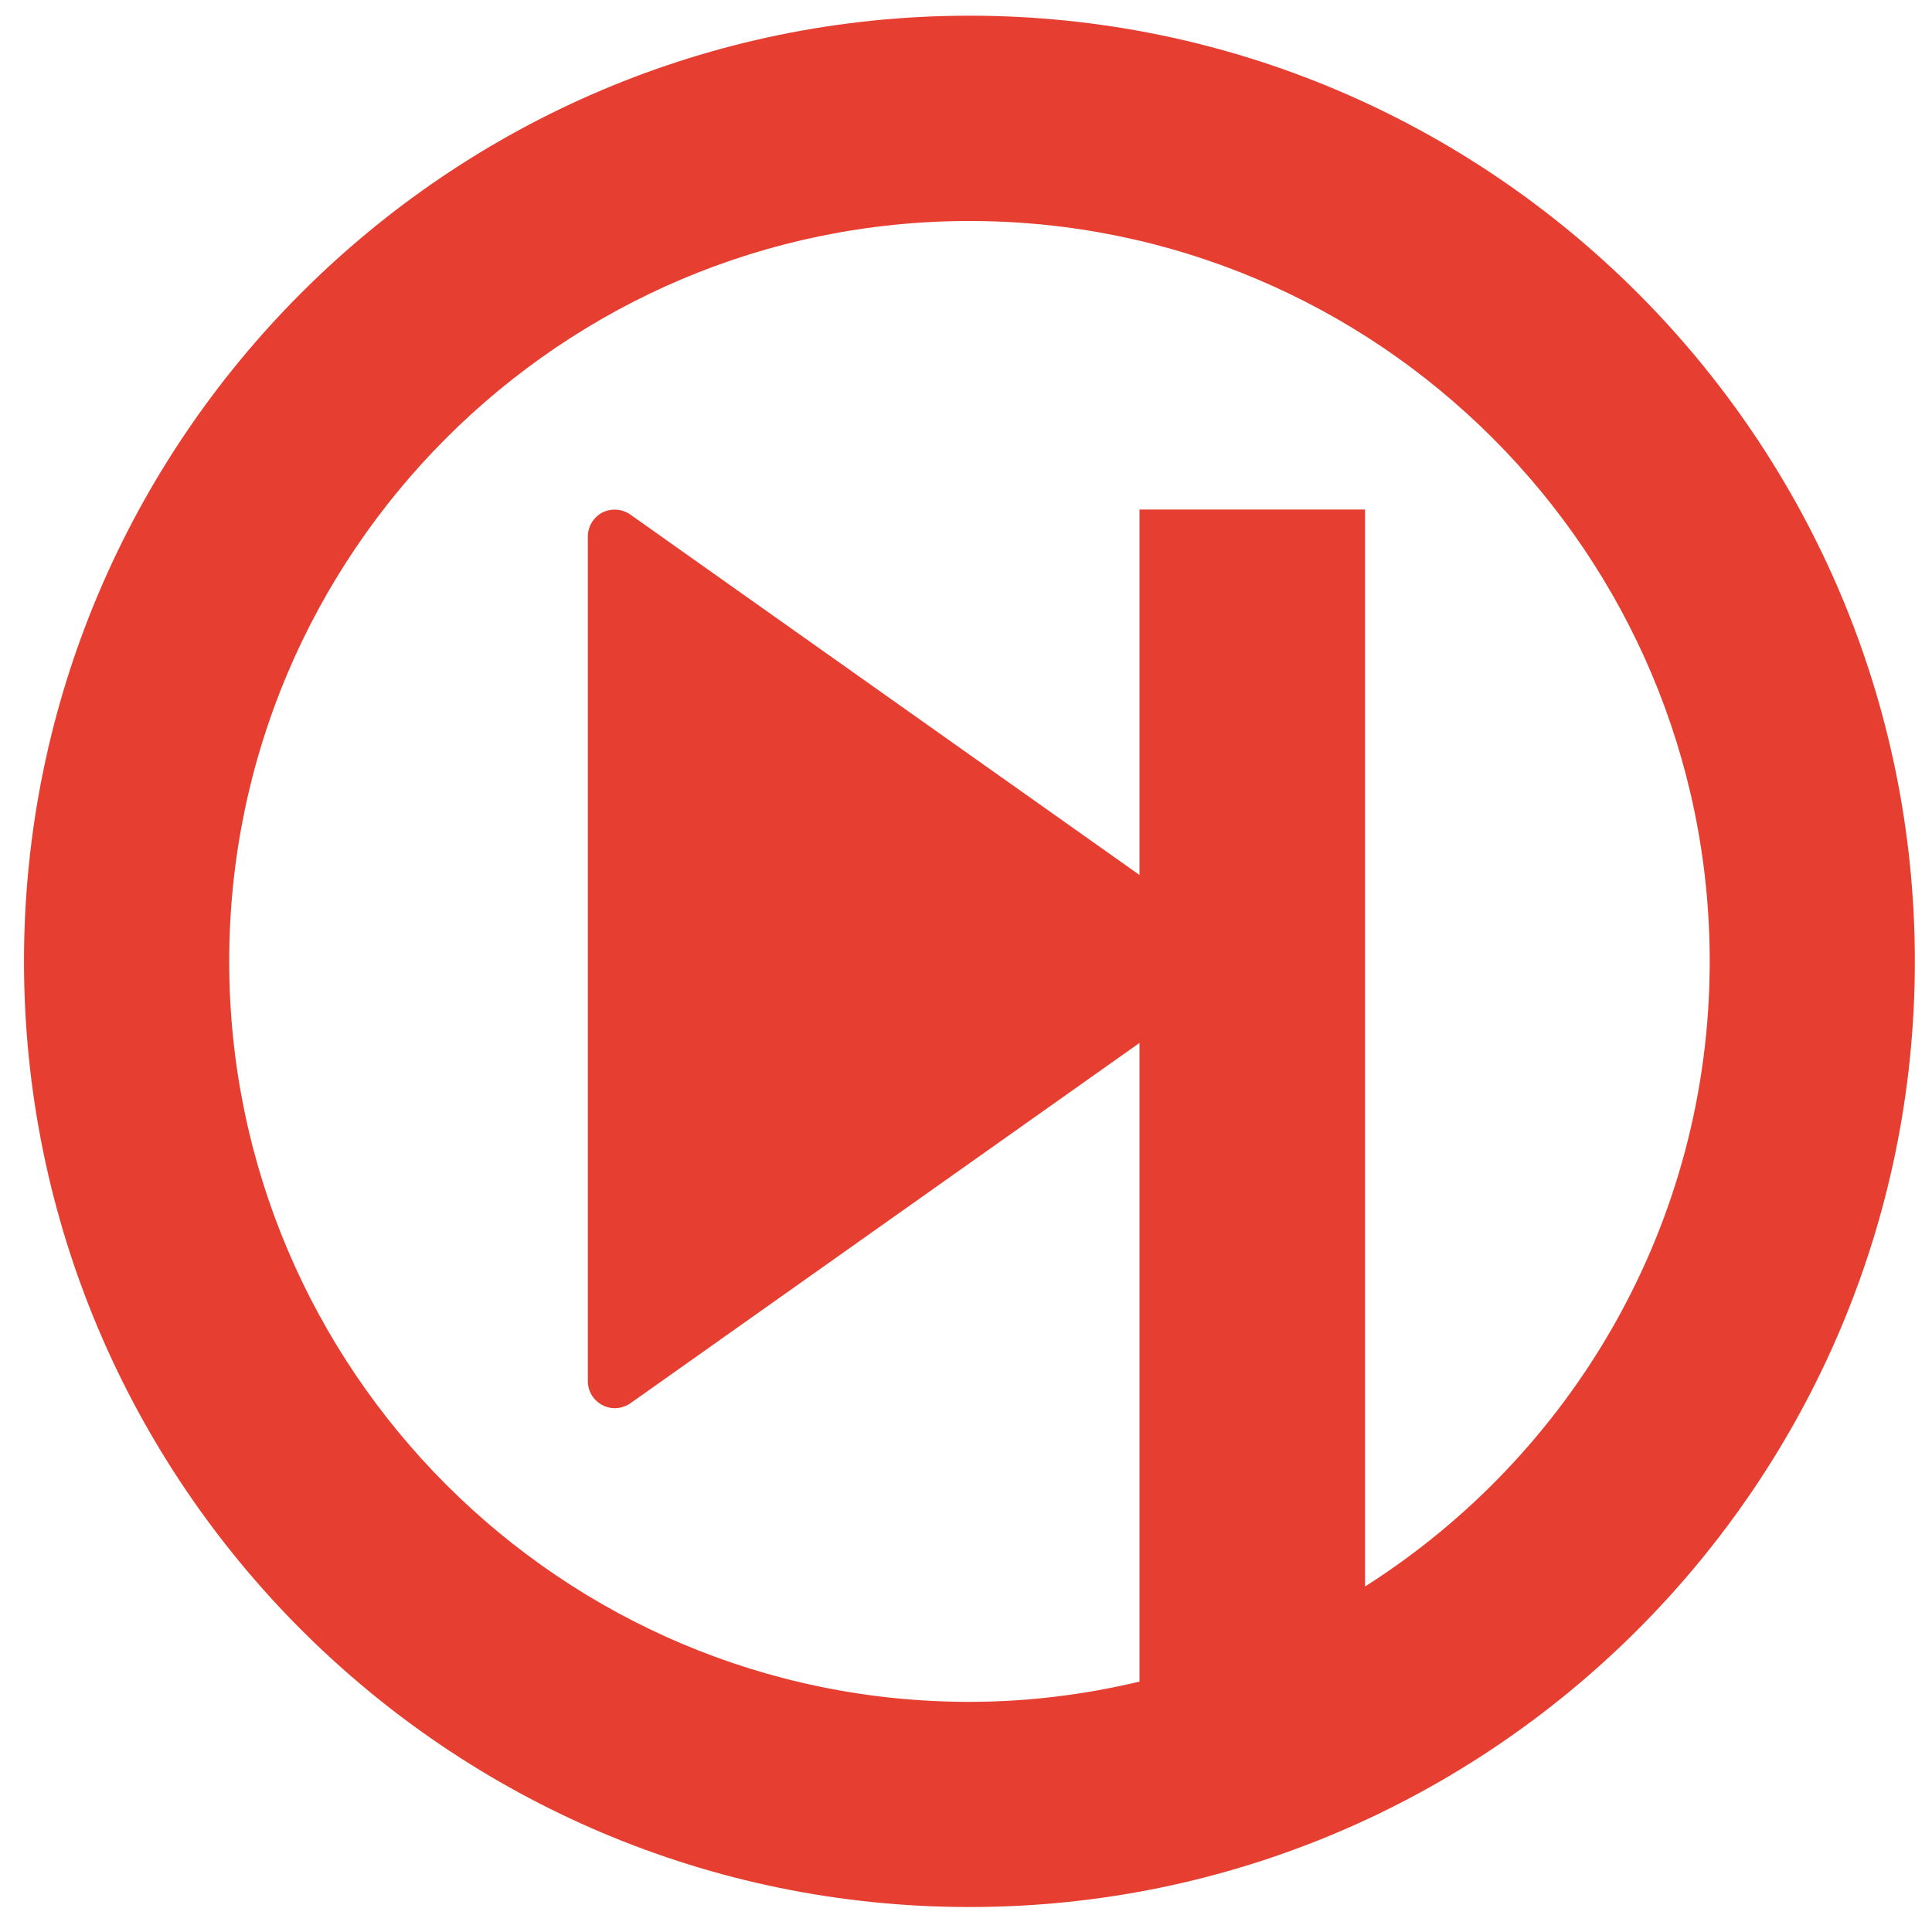
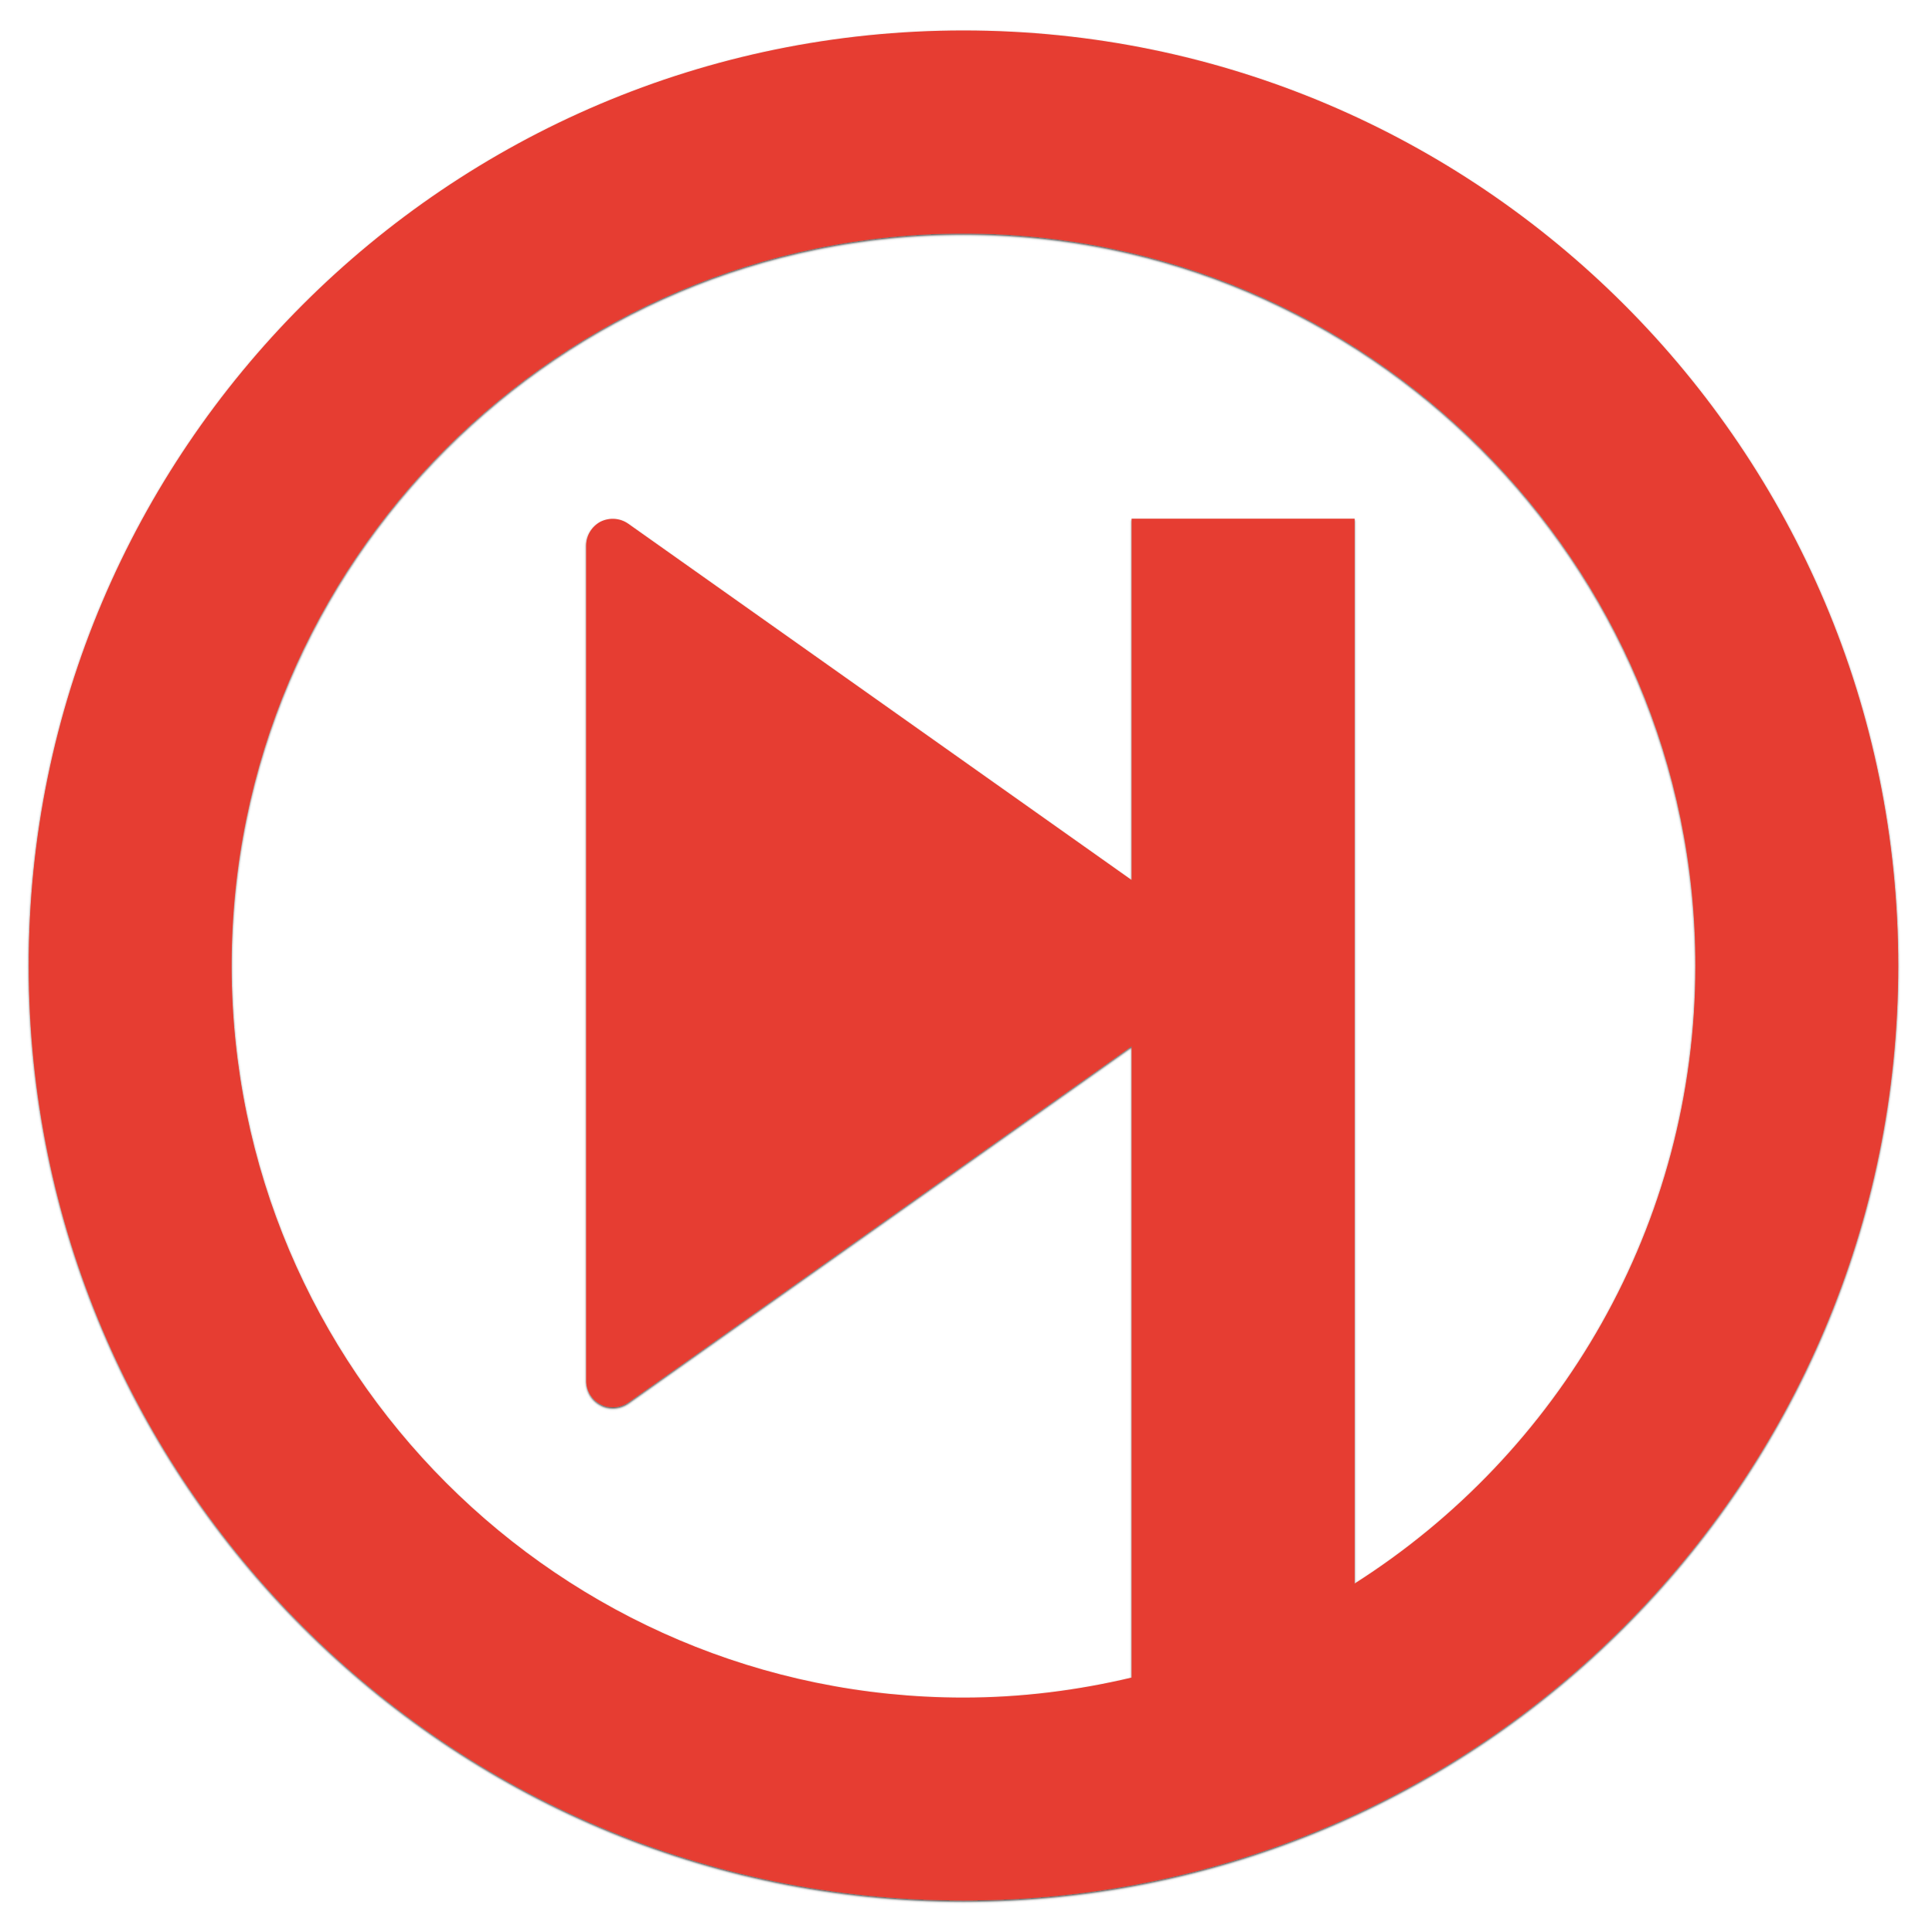
- <svg xmlns="http://www.w3.org/2000/svg" width="3065px" height="3065px" viewBox="0 0 3065 3065" version="1.1">
+ <svg xmlns="http://www.w3.org/2000/svg" width="3100px" height="3100px" viewBox="0 0 3100 3100" version="1.1">
  <description>Created with Sketch (http://www.bohemiancoding.com/sketch)</description>
-   <defs />
+   <defs>
+     <filter x="-20%" y="-20%" width="140%" height="140%" filterUnits="objectBoundingBox" id="filter-1">
+       <feOffset dx="0" dy="2" in="SourceAlpha" result="shadowOffsetOuter1" />
+       <feGaussianBlur stdDeviation="2" in="shadowOffsetOuter1" result="shadowBlurOuter1" />
+       <feColorMatrix values="0 0 0 0 0   0 0 0 0 0   0 0 0 0 0  0 0 0 0.7 0" in="shadowBlurOuter1" type="matrix" result="shadowMatrixOuter1" />
+       <feMerge>
+         <feMergeNode in="shadowMatrixOuter1" />
+         <feMergeNode in="SourceGraphic" />
+       </feMerge>
+     </filter>
+   </defs>
  <g id="Page 1" stroke="none" stroke-width="1" fill="none" fill-rule="evenodd">
-     <g id="Group" transform="translate(38, 24)">
+     <g id="Group" transform="translate(46, 48)">
      <path d="M1500,326.562 C852.334,326.562 325.623,853.41 325.623,1501.145 C325.623,2148.843 852.298,2675.872 1500,2675.872 C1592.86,2675.872 1682.971,2664.369 1769.72,2643.751 L1769.72,1630.533 L961.972,2202.27 C954.812,2207.153 945.917,2209.974 937.347,2209.974 C930.693,2209.974 923.895,2208.564 917.784,2205.055 C903.464,2197.748 894.569,2183.062 894.569,2167.327 L894.569,827.04 C894.569,811.305 903.464,796.475 917.784,788.951 C932.103,781.97 949.026,783.2 961.972,792.279 L1769.72,1364.052 L1769.72,784.285 L1804.108,784.285 L2127.562,784.285 L2127.562,2492.841 C2455.752,2284.344 2674.341,1918.137 2674.341,1501.109 C2674.341,853.446 2147.486,326.562 1500,326.562 L1500,326.562 L1500,326.562" id="Shape" />
-       <path d="M1500,0.905 C672.87,0.905 0.073,673.924 0.073,1501.145 C0.073,2328.402 672.87,3001.385 1500,3001.385 C2326.949,3001.385 2999.783,2328.402 2999.783,1501.145 C2999.747,673.923 2326.949,0.905 1500,0.905 L1500,0.905 L1500,0.905 M2127.561,2492.877 L2127.561,784.321 L1804.108,784.321 L1769.72,784.321 L1769.72,1364.089 L961.972,792.315 C949.062,783.236 932.103,782.006 917.784,788.987 C903.464,796.511 894.569,811.342 894.569,827.077 L894.569,2167.364 C894.569,2183.099 903.464,2197.785 917.784,2205.091 C923.895,2208.6 930.693,2210.011 937.346,2210.011 C945.88,2210.011 954.776,2207.189 961.972,2202.306 L1769.72,1630.569 L1769.72,2643.787 C1682.971,2664.369 1592.86,2675.908 1500,2675.908 C852.334,2675.908 325.623,2148.88 325.623,1501.181 C325.623,853.482 852.297,326.599 1500,326.599 C2147.486,326.599 2674.377,853.446 2674.377,1501.181 C2674.341,1918.174 2455.752,2284.38 2127.561,2492.877 L2072.562,399.051" id="Shape" fill="#E63E30" />
+       <path d="M1500,0.905 C672.87,0.905 0.073,673.924 0.073,1501.145 C0.073,2328.402 672.87,3001.385 1500,3001.385 C2326.949,3001.385 2999.783,2328.402 2999.783,1501.145 C2999.747,673.923 2326.949,0.905 1500,0.905 L1500,0.905 L1500,0.905 M2127.561,2492.877 L2127.561,784.321 L1804.108,784.321 L1769.72,784.321 L1769.72,1364.089 L961.972,792.315 C949.062,783.236 932.103,782.006 917.784,788.987 C903.464,796.511 894.569,811.342 894.569,827.077 L894.569,2167.364 C894.569,2183.099 903.464,2197.785 917.784,2205.091 C923.895,2208.6 930.693,2210.011 937.346,2210.011 C945.88,2210.011 954.776,2207.189 961.972,2202.306 L1769.72,1630.569 L1769.72,2643.787 C1682.971,2664.369 1592.86,2675.908 1500,2675.908 C852.334,2675.908 325.623,2148.88 325.623,1501.181 C325.623,853.482 852.297,326.599 1500,326.599 C2147.486,326.599 2674.377,853.446 2674.377,1501.181 C2674.341,1918.174 2455.752,2284.38 2127.561,2492.877 L2072.562,399.051" id="Shape" fill="#E63E30" filter="url(#filter-1)" />
    </g>
  </g>
</svg>
